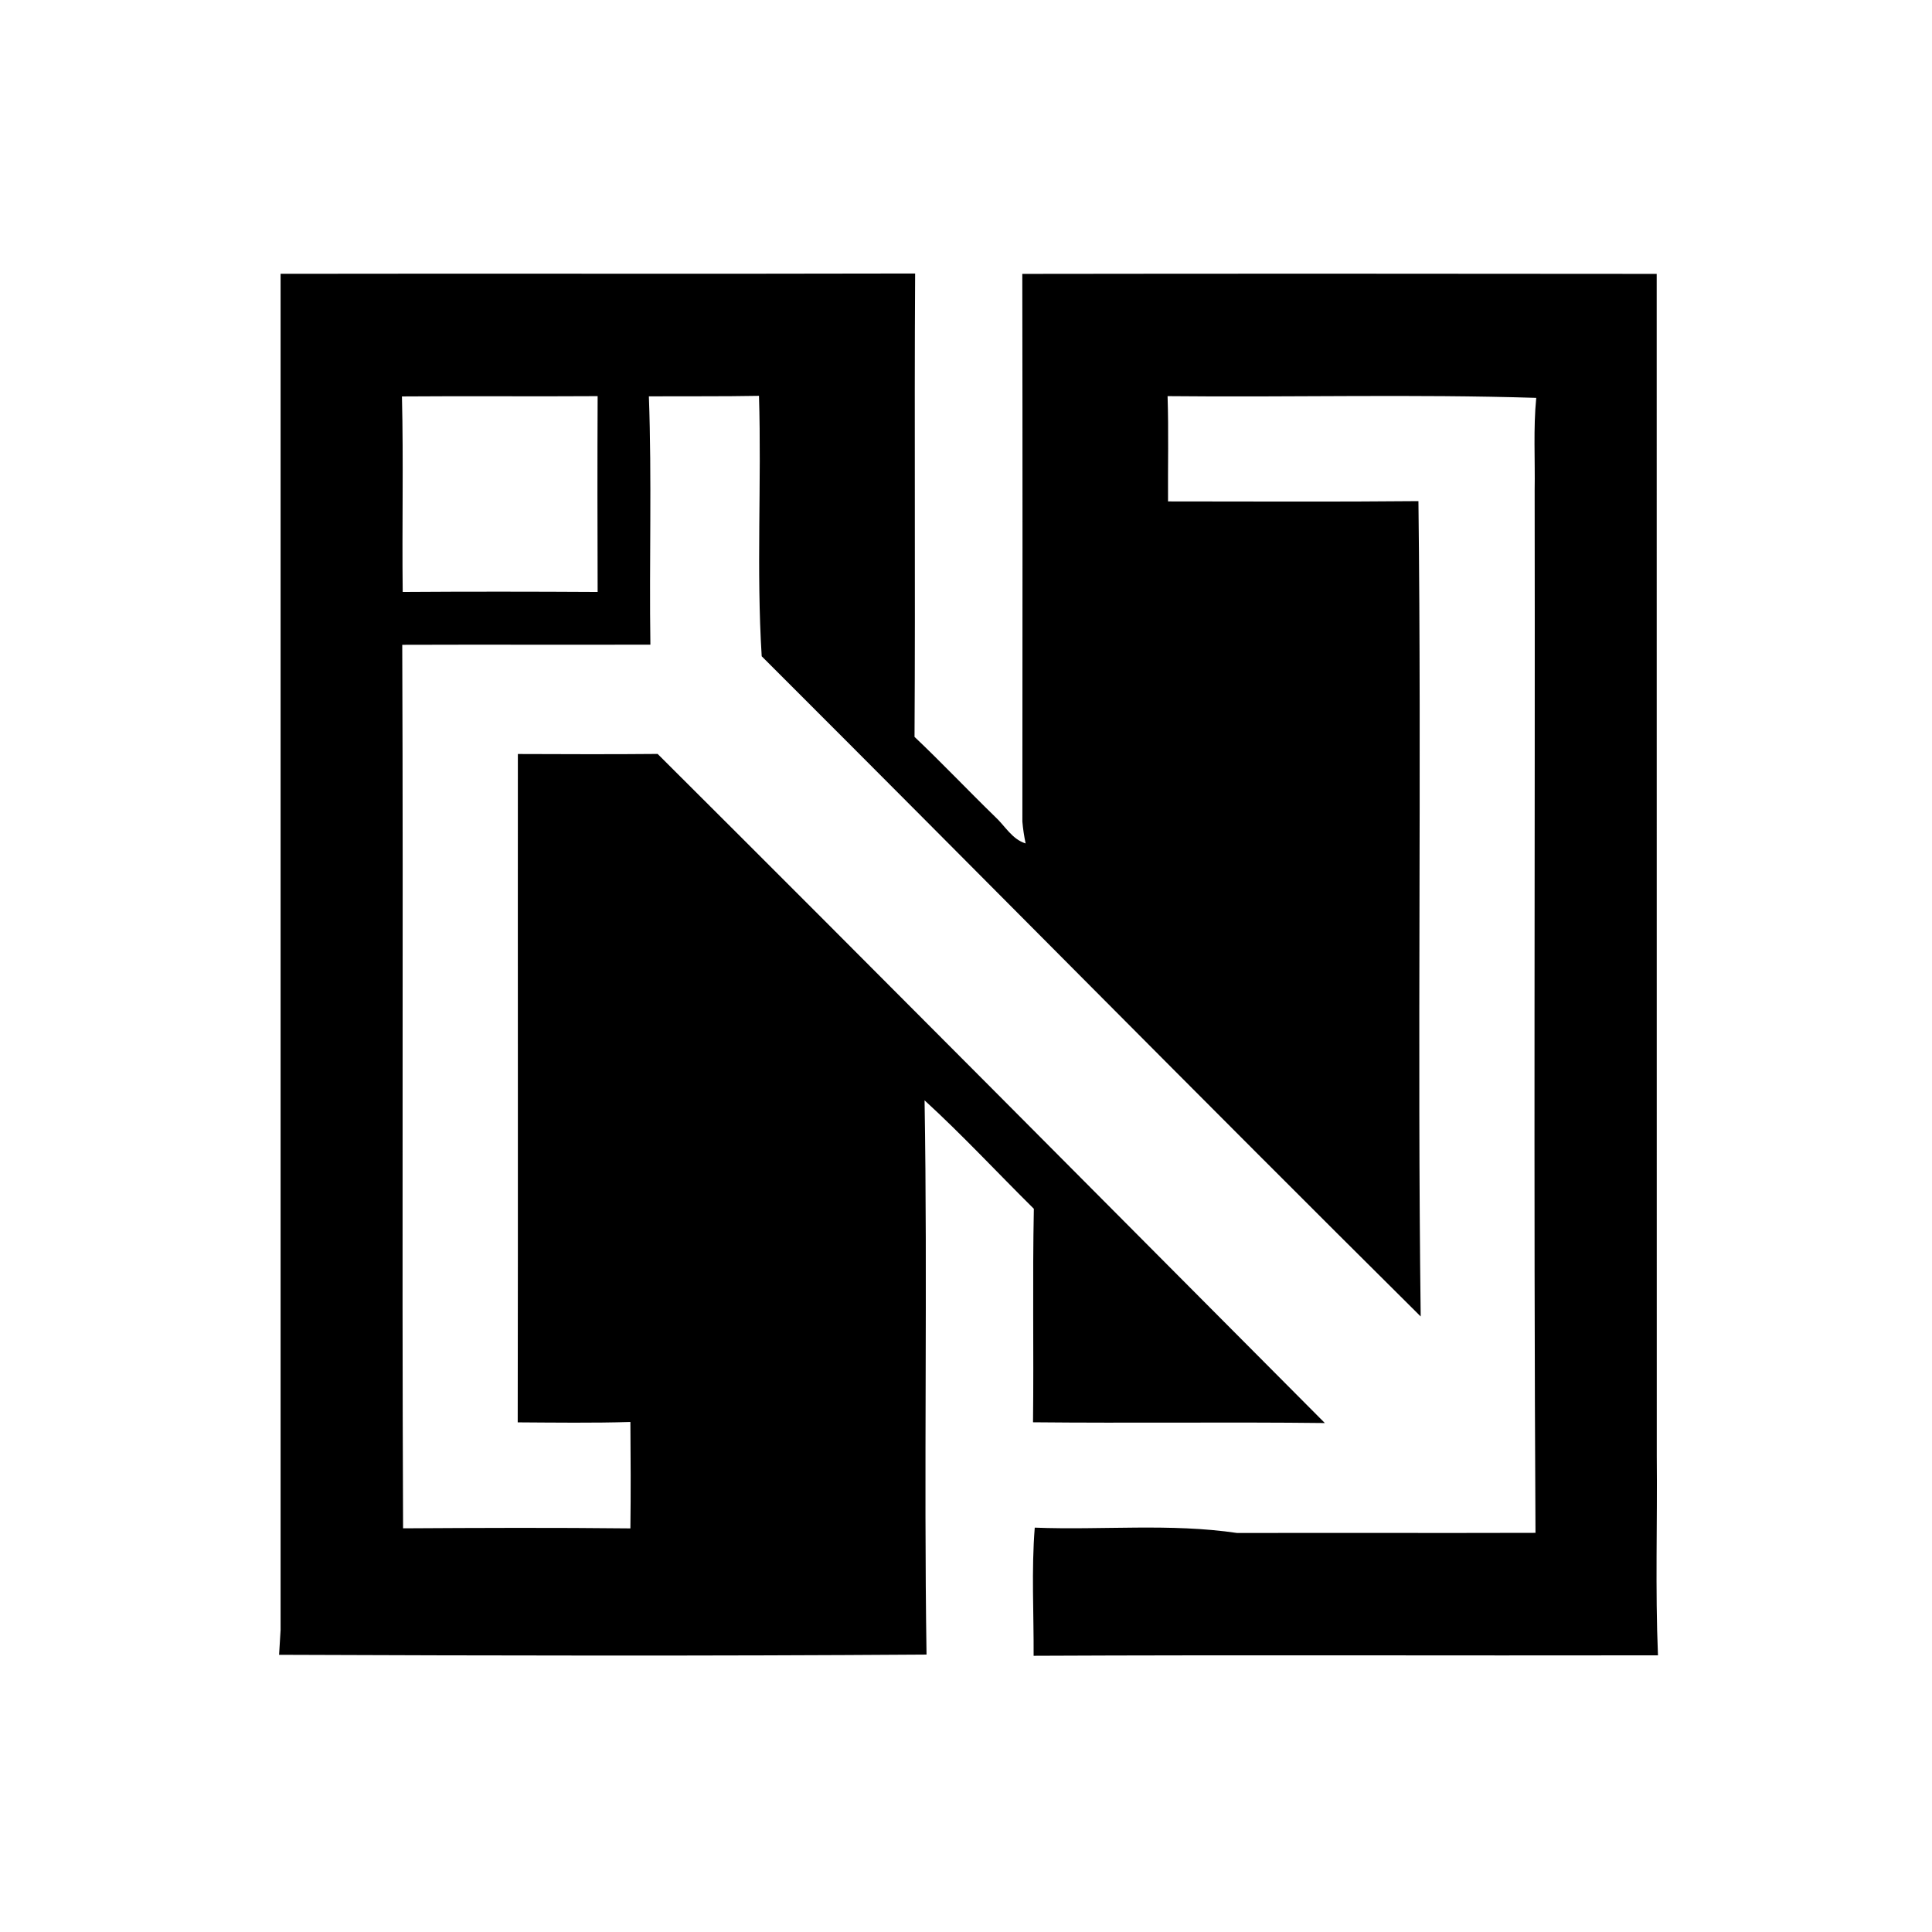
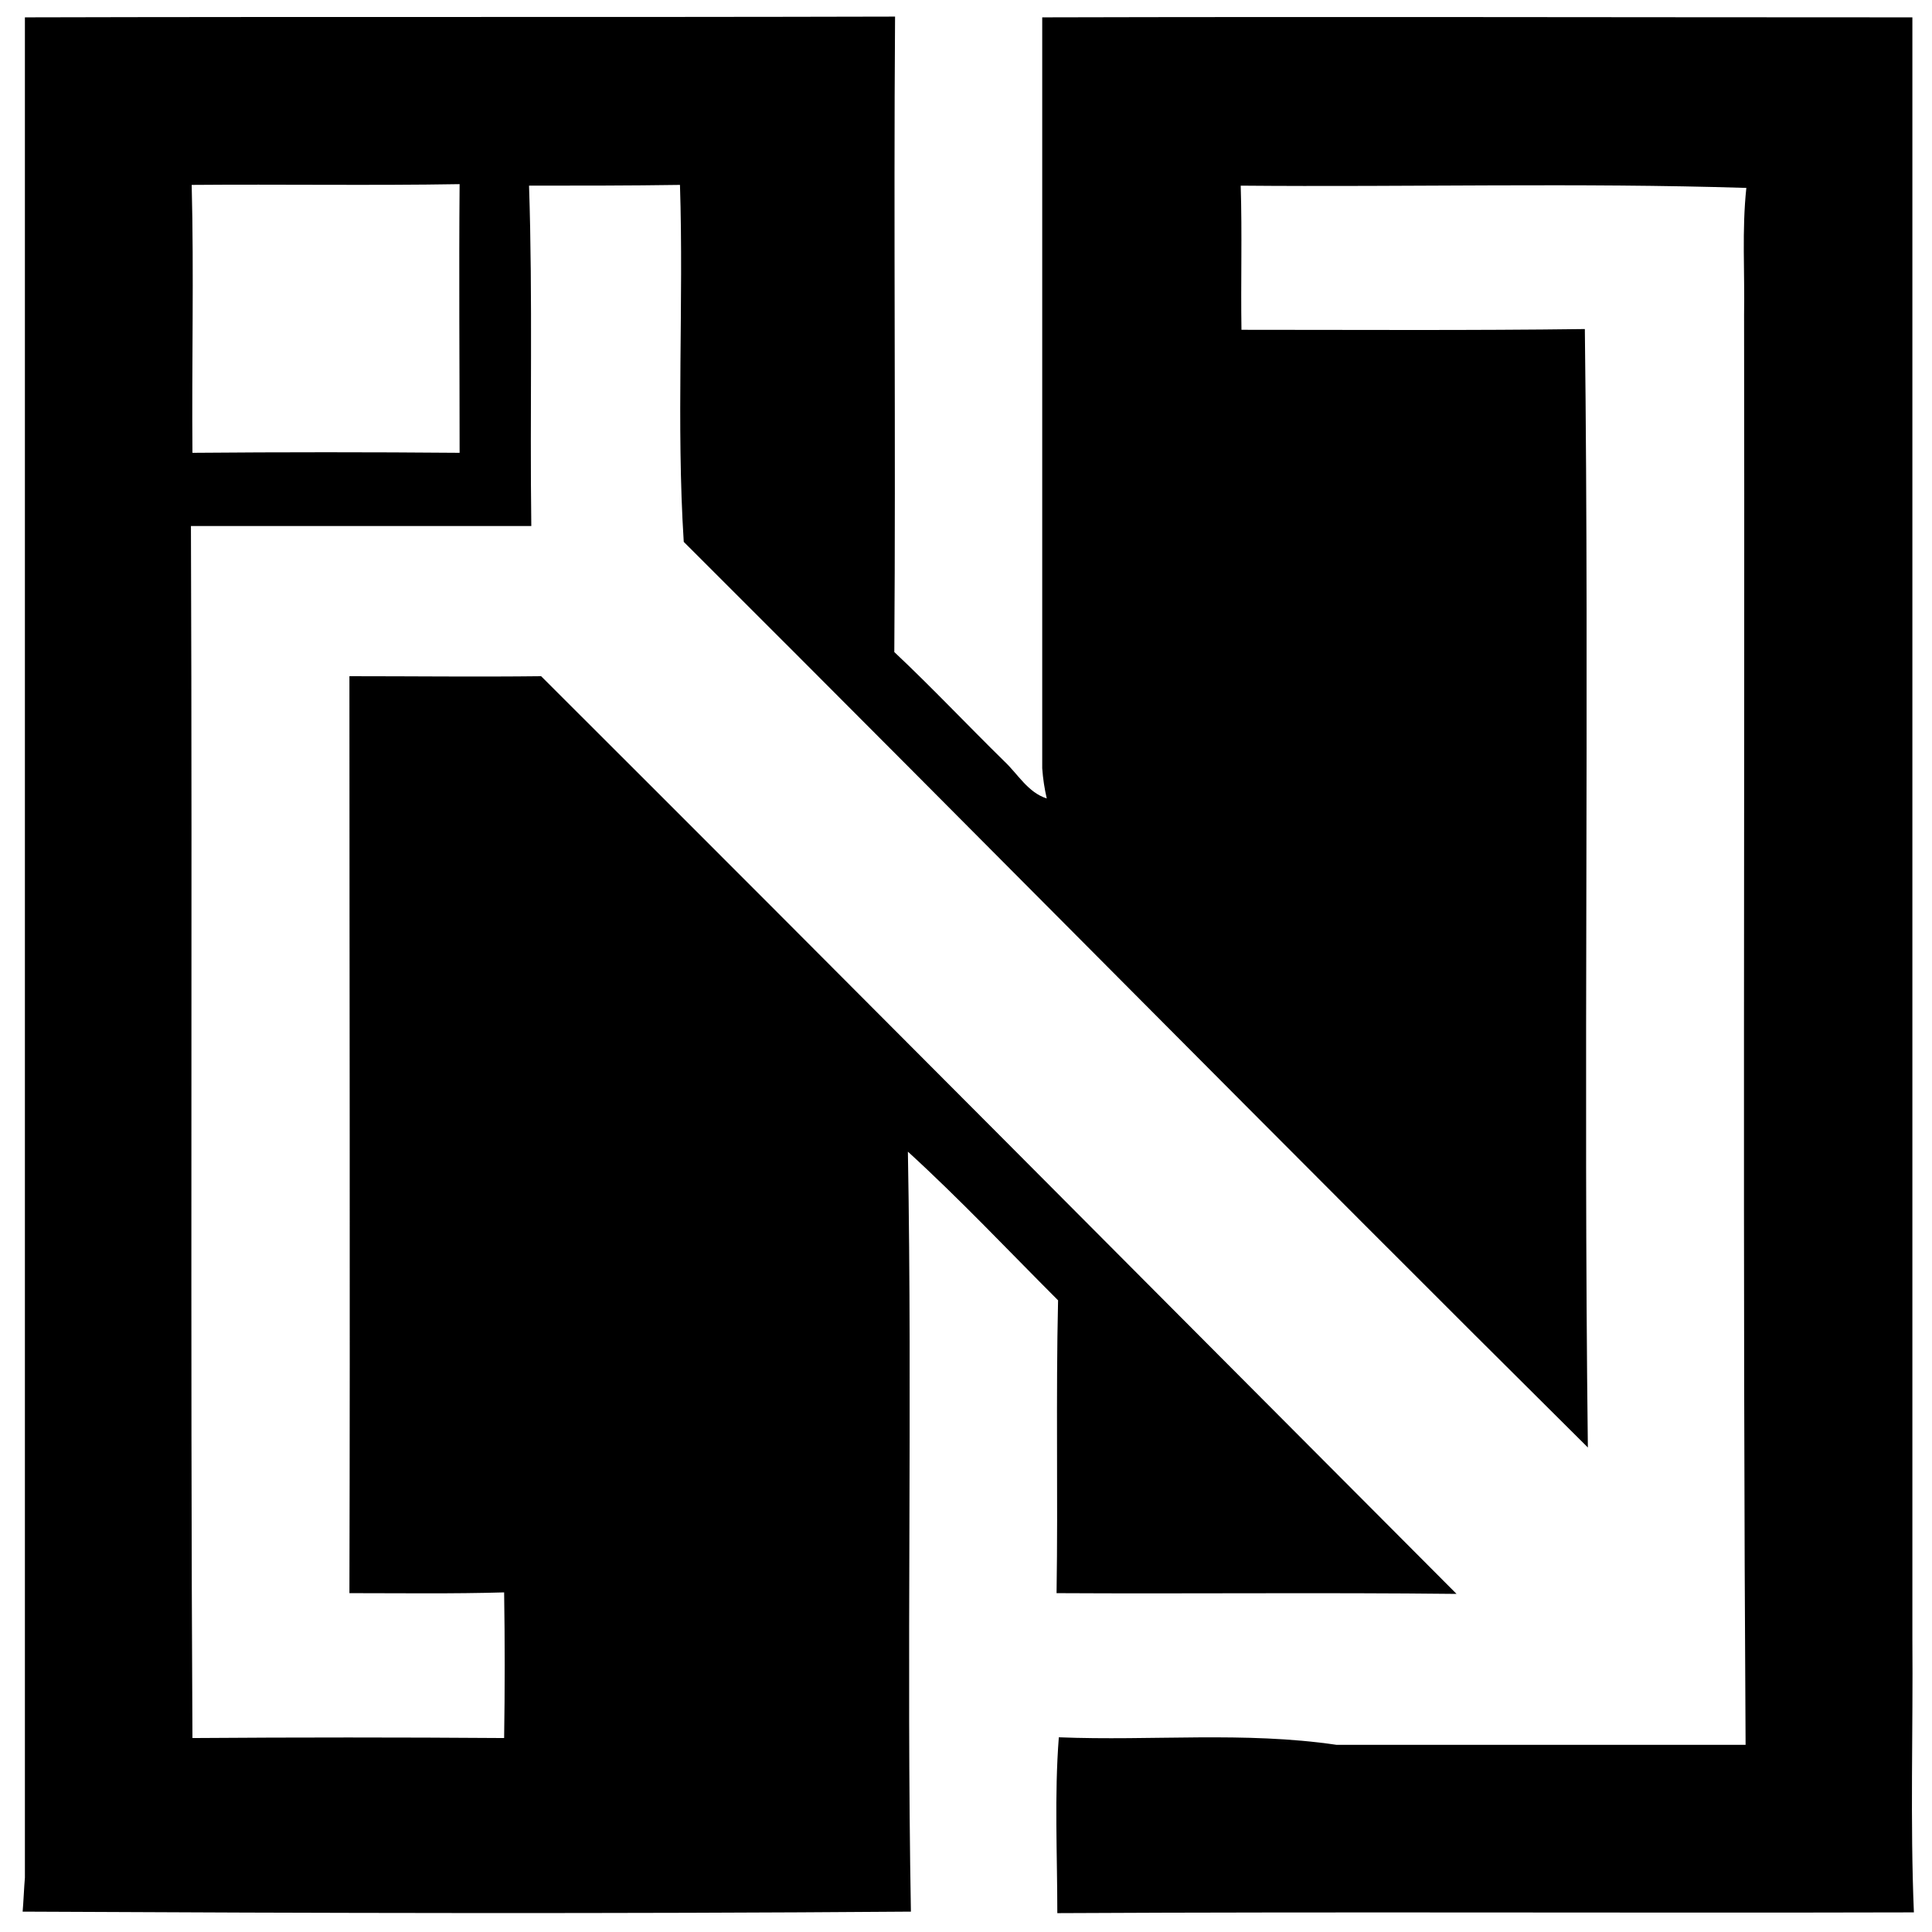
- <svg xmlns="http://www.w3.org/2000/svg" width="256pt" height="256pt" viewBox="0 0 256 256" version="1.1">
-   <g id="#ffffffff">
- </g>
-   <g id="#000000ff">
-     <path fill="#000000" opacity="1.00" d=" M 37.18 36.28 C 65.21 36.23 93.23 36.31 121.26 36.24 C 121.14 56.71 121.30 77.17 121.18 97.64 C 124.81 101.08 128.25 104.72 131.83 108.20 C 133.17 109.42 134.07 111.19 135.90 111.76 C 135.70 110.80 135.55 109.83 135.47 108.86 C 135.49 84.67 135.50 60.48 135.46 36.29 C 163.48 36.25 191.50 36.26 219.52 36.29 C 219.53 88.51 219.52 140.74 219.53 192.97 C 219.62 201.76 219.32 210.56 219.69 219.34 C 192.11 219.39 164.53 219.27 136.96 219.40 C 136.99 213.75 136.66 208.05 137.11 202.42 C 146.05 202.77 155.07 201.82 163.93 203.13 C 177.10 203.10 190.28 203.15 203.46 203.11 C 203.20 157.07 203.42 111.01 203.35 64.97 C 203.42 60.89 203.16 56.79 203.56 52.72 C 187.30 52.21 170.99 52.66 154.71 52.49 C 154.86 57.14 154.74 61.79 154.77 66.44 C 165.83 66.44 176.89 66.51 187.95 66.40 C 188.38 102.40 187.79 138.44 188.25 174.44 C 159.01 145.42 130.08 116.07 100.93 86.96 C 100.21 75.51 100.92 63.94 100.57 52.45 C 95.71 52.54 90.84 52.49 85.98 52.52 C 86.38 63.48 86.02 74.46 86.18 85.42 C 75.22 85.45 64.26 85.40 53.30 85.44 C 53.45 124.46 53.24 163.49 53.41 202.51 C 63.45 202.45 73.49 202.41 83.53 202.52 C 83.59 197.82 83.57 193.12 83.53 188.42 C 78.56 188.57 73.57 188.50 68.60 188.47 C 68.65 158.95 68.60 129.43 68.62 99.91 C 74.79 99.93 80.97 99.96 87.14 99.90 C 116.70 129.35 146.10 158.99 175.55 188.56 C 162.66 188.41 149.77 188.59 136.88 188.46 C 136.99 179.03 136.80 169.60 136.99 160.17 C 132.16 155.39 127.52 150.39 122.51 145.80 C 122.92 170.27 122.40 194.76 122.77 219.24 C 94.18 219.44 65.57 219.38 36.98 219.27 C 37.03 218.45 37.13 216.80 37.18 215.98 C 37.18 156.08 37.19 96.18 37.18 36.28 M 53.26 52.53 C 53.47 61.16 53.26 69.81 53.36 78.44 C 61.97 78.38 70.58 78.39 79.19 78.44 C 79.16 69.79 79.15 61.14 79.19 52.49 C 70.55 52.55 61.91 52.46 53.26 52.53 Z" />
+ <svg xmlns="http://www.w3.org/2000/svg" version="1.1" id="图层_1" x="0px" y="0px" viewBox="0 0 256 256" style="enable-background:new 0 0 256 256;" xml:space="preserve">
+   <g>
+     <path d="M3.3,2.3c38.5-0.1,76.9,0,115.3-0.1c-0.2,28.1,0.1,56.1-0.1,84.2c5,4.7,9.7,9.7,14.6,14.5c1.8,1.7,3.1,4.1,5.6,4.9   c-0.3-1.3-0.5-2.6-0.6-4c0-33.2,0-66.4,0-99.5c38.4-0.1,76.9,0,115.3,0c0,71.6,0,143.3,0,214.9c0.1,12.1-0.3,24.1,0.2,36.2   c-37.8,0.1-75.7-0.1-113.5,0.1c0-7.8-0.4-15.6,0.2-23.3c12.3,0.5,24.6-0.8,36.8,1c18.1,0,36.1,0,54.2,0   c-0.4-63.2-0.1-126.3-0.2-189.5c0.1-5.6-0.3-11.2,0.3-16.8c-22.3-0.7-44.7-0.1-67-0.3c0.2,6.4,0,12.8,0.1,19.1   c15.2,0,30.3,0.1,45.5-0.1c0.6,49.4-0.2,98.8,0.4,148.2c-40.1-39.8-79.8-80.1-119.8-120c-1-15.7,0-31.6-0.5-47.3   c-6.7,0.1-13.3,0.1-20,0.1c0.5,15,0.1,30.1,0.3,45.1c-15,0-30.1,0-45.1,0c0.2,53.5-0.1,107.1,0.2,160.6c13.8-0.1,27.5-0.1,41.3,0   c0.1-6.4,0.1-12.9,0-19.3c-6.8,0.2-13.7,0.1-20.5,0.1c0.1-40.5,0-81,0-121.5c8.5,0,16.9,0.1,25.4,0   c40.5,40.4,80.9,81.1,121.3,121.6c-17.7-0.2-35.4,0-53-0.1c0.2-12.9-0.1-25.9,0.2-38.8c-6.6-6.6-13-13.4-19.9-19.7   c0.6,33.6-0.2,67.2,0.4,100.7c-39.2,0.3-78.5,0.2-117.7,0c0.1-1.1,0.2-3.4,0.3-4.5C3.3,166.6,3.3,84.4,3.3,2.3 M25.4,24.5   c0.3,11.8,0,23.7,0.1,35.5c11.8-0.1,23.6-0.1,35.4,0c0-11.9-0.1-23.7,0-35.6C49.1,24.6,37.2,24.4,25.4,24.5z" />
  </g>
</svg>
